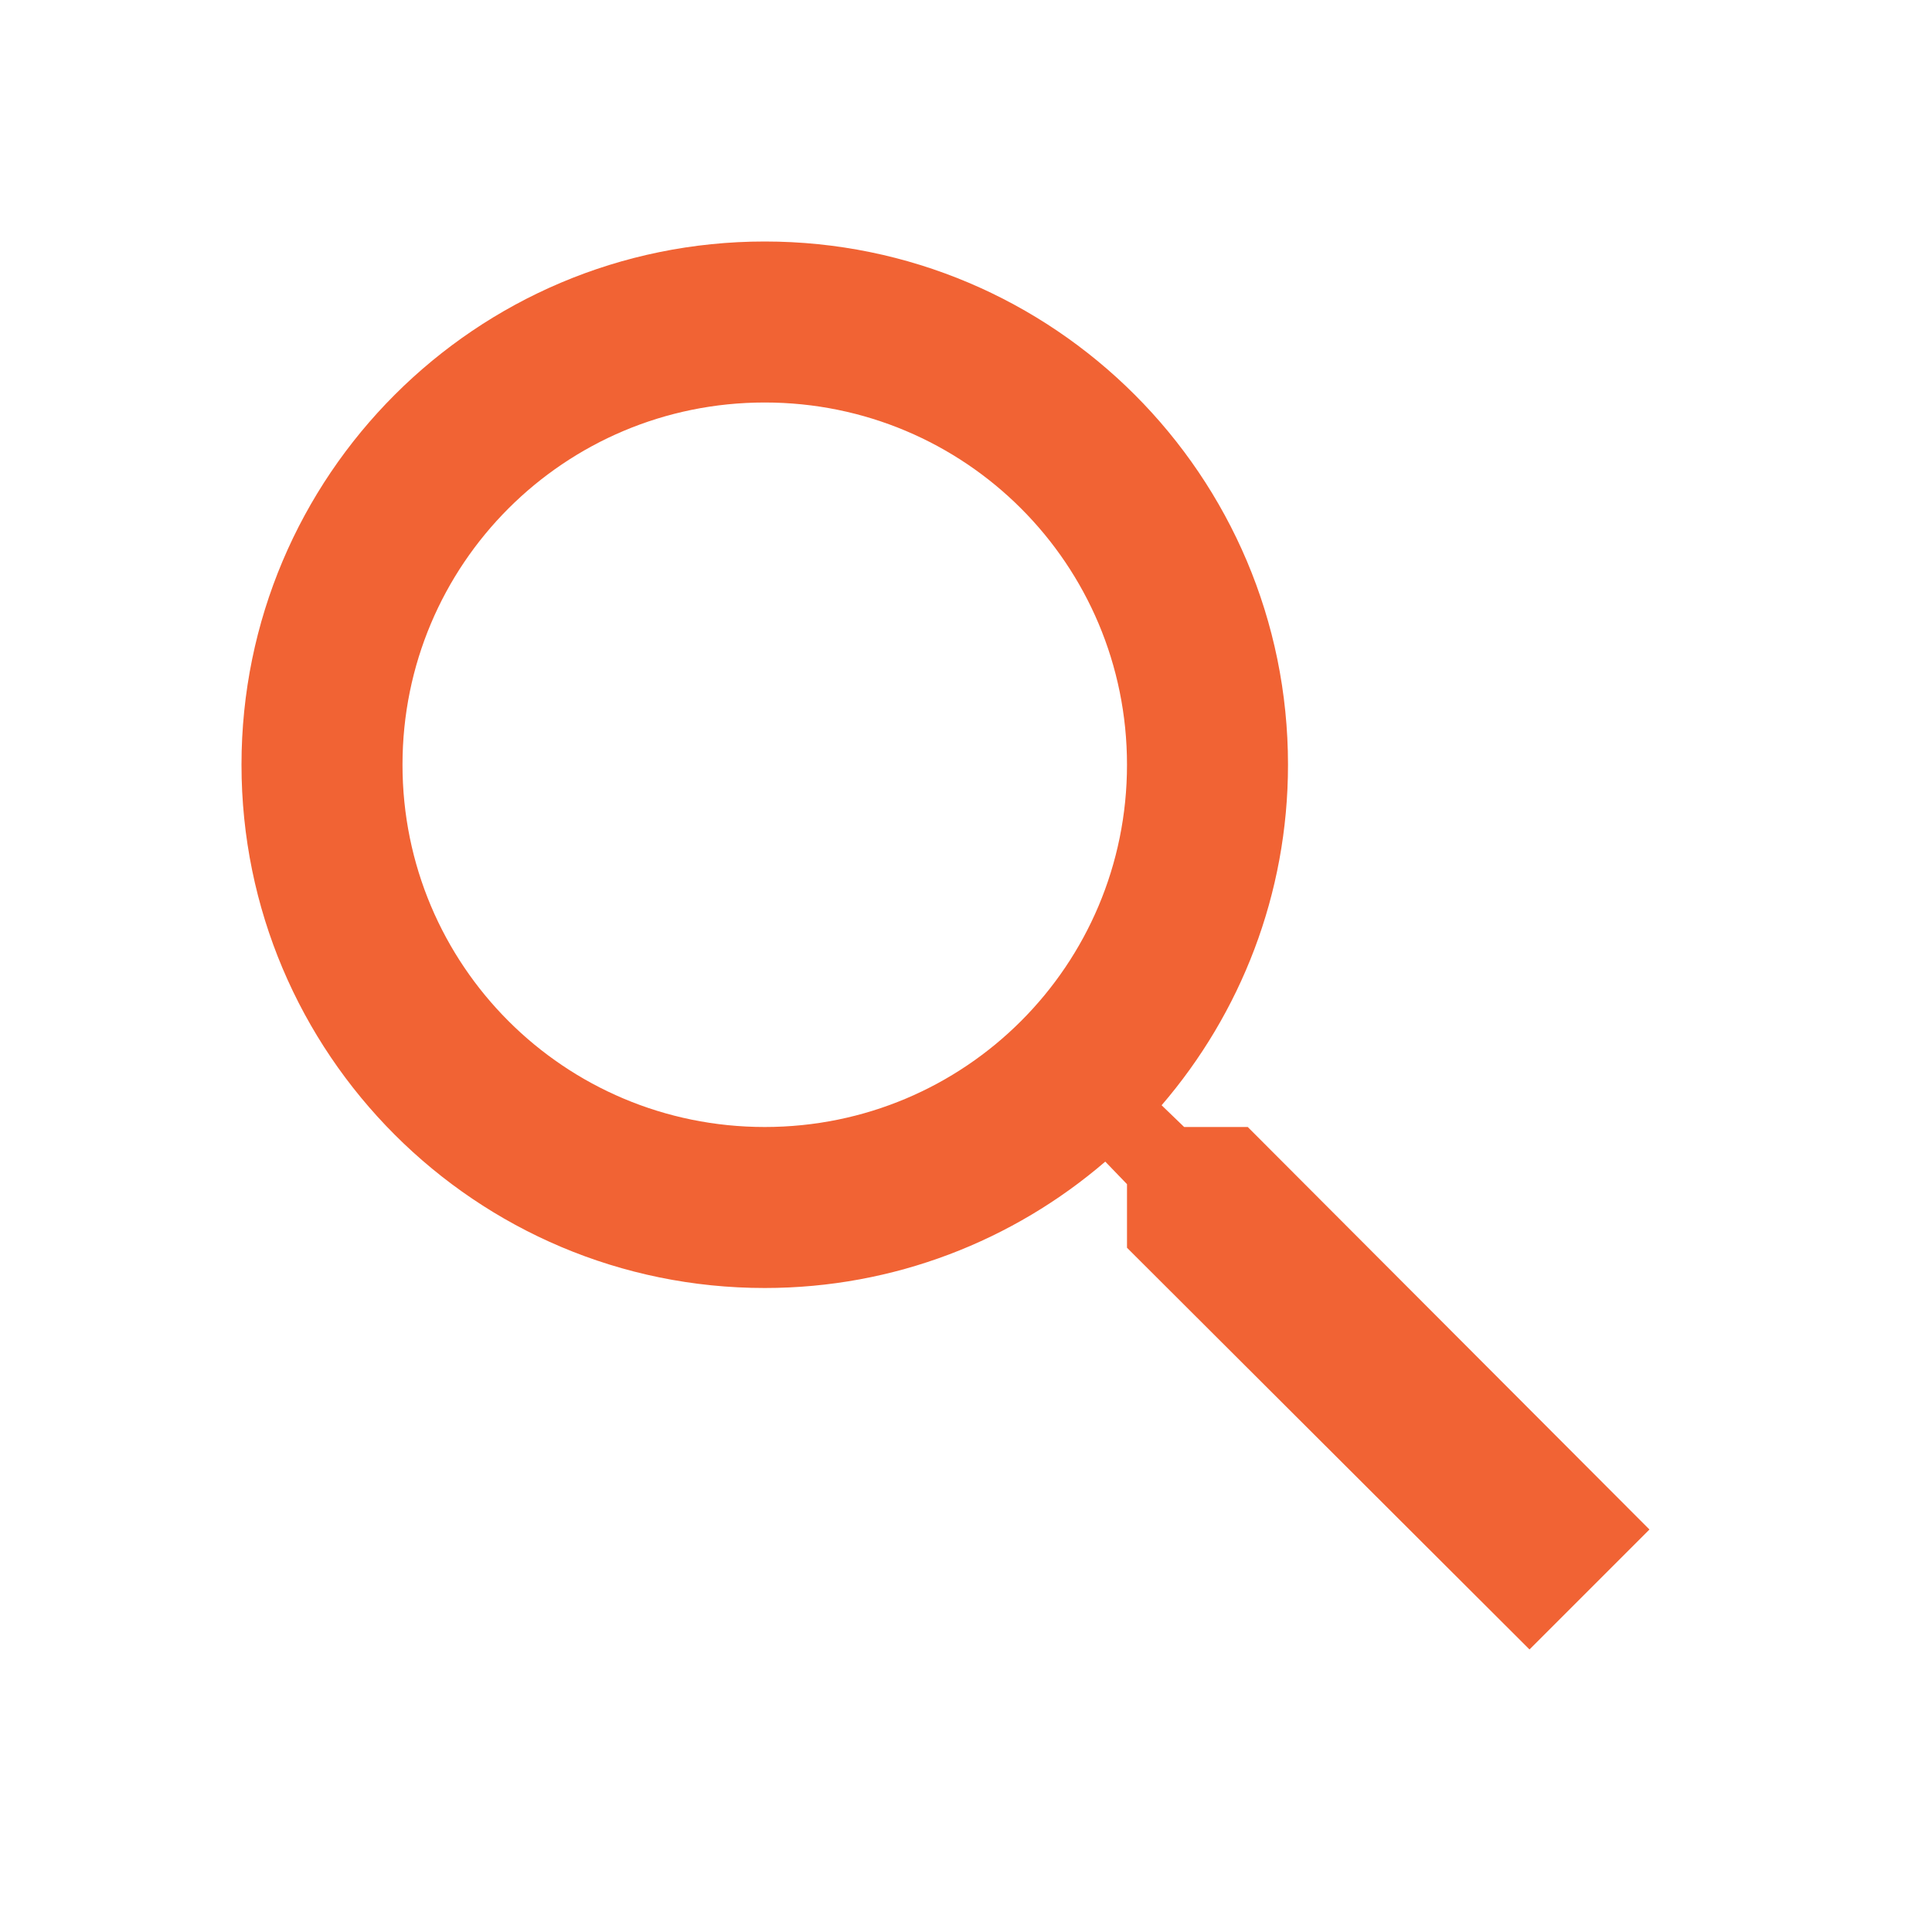
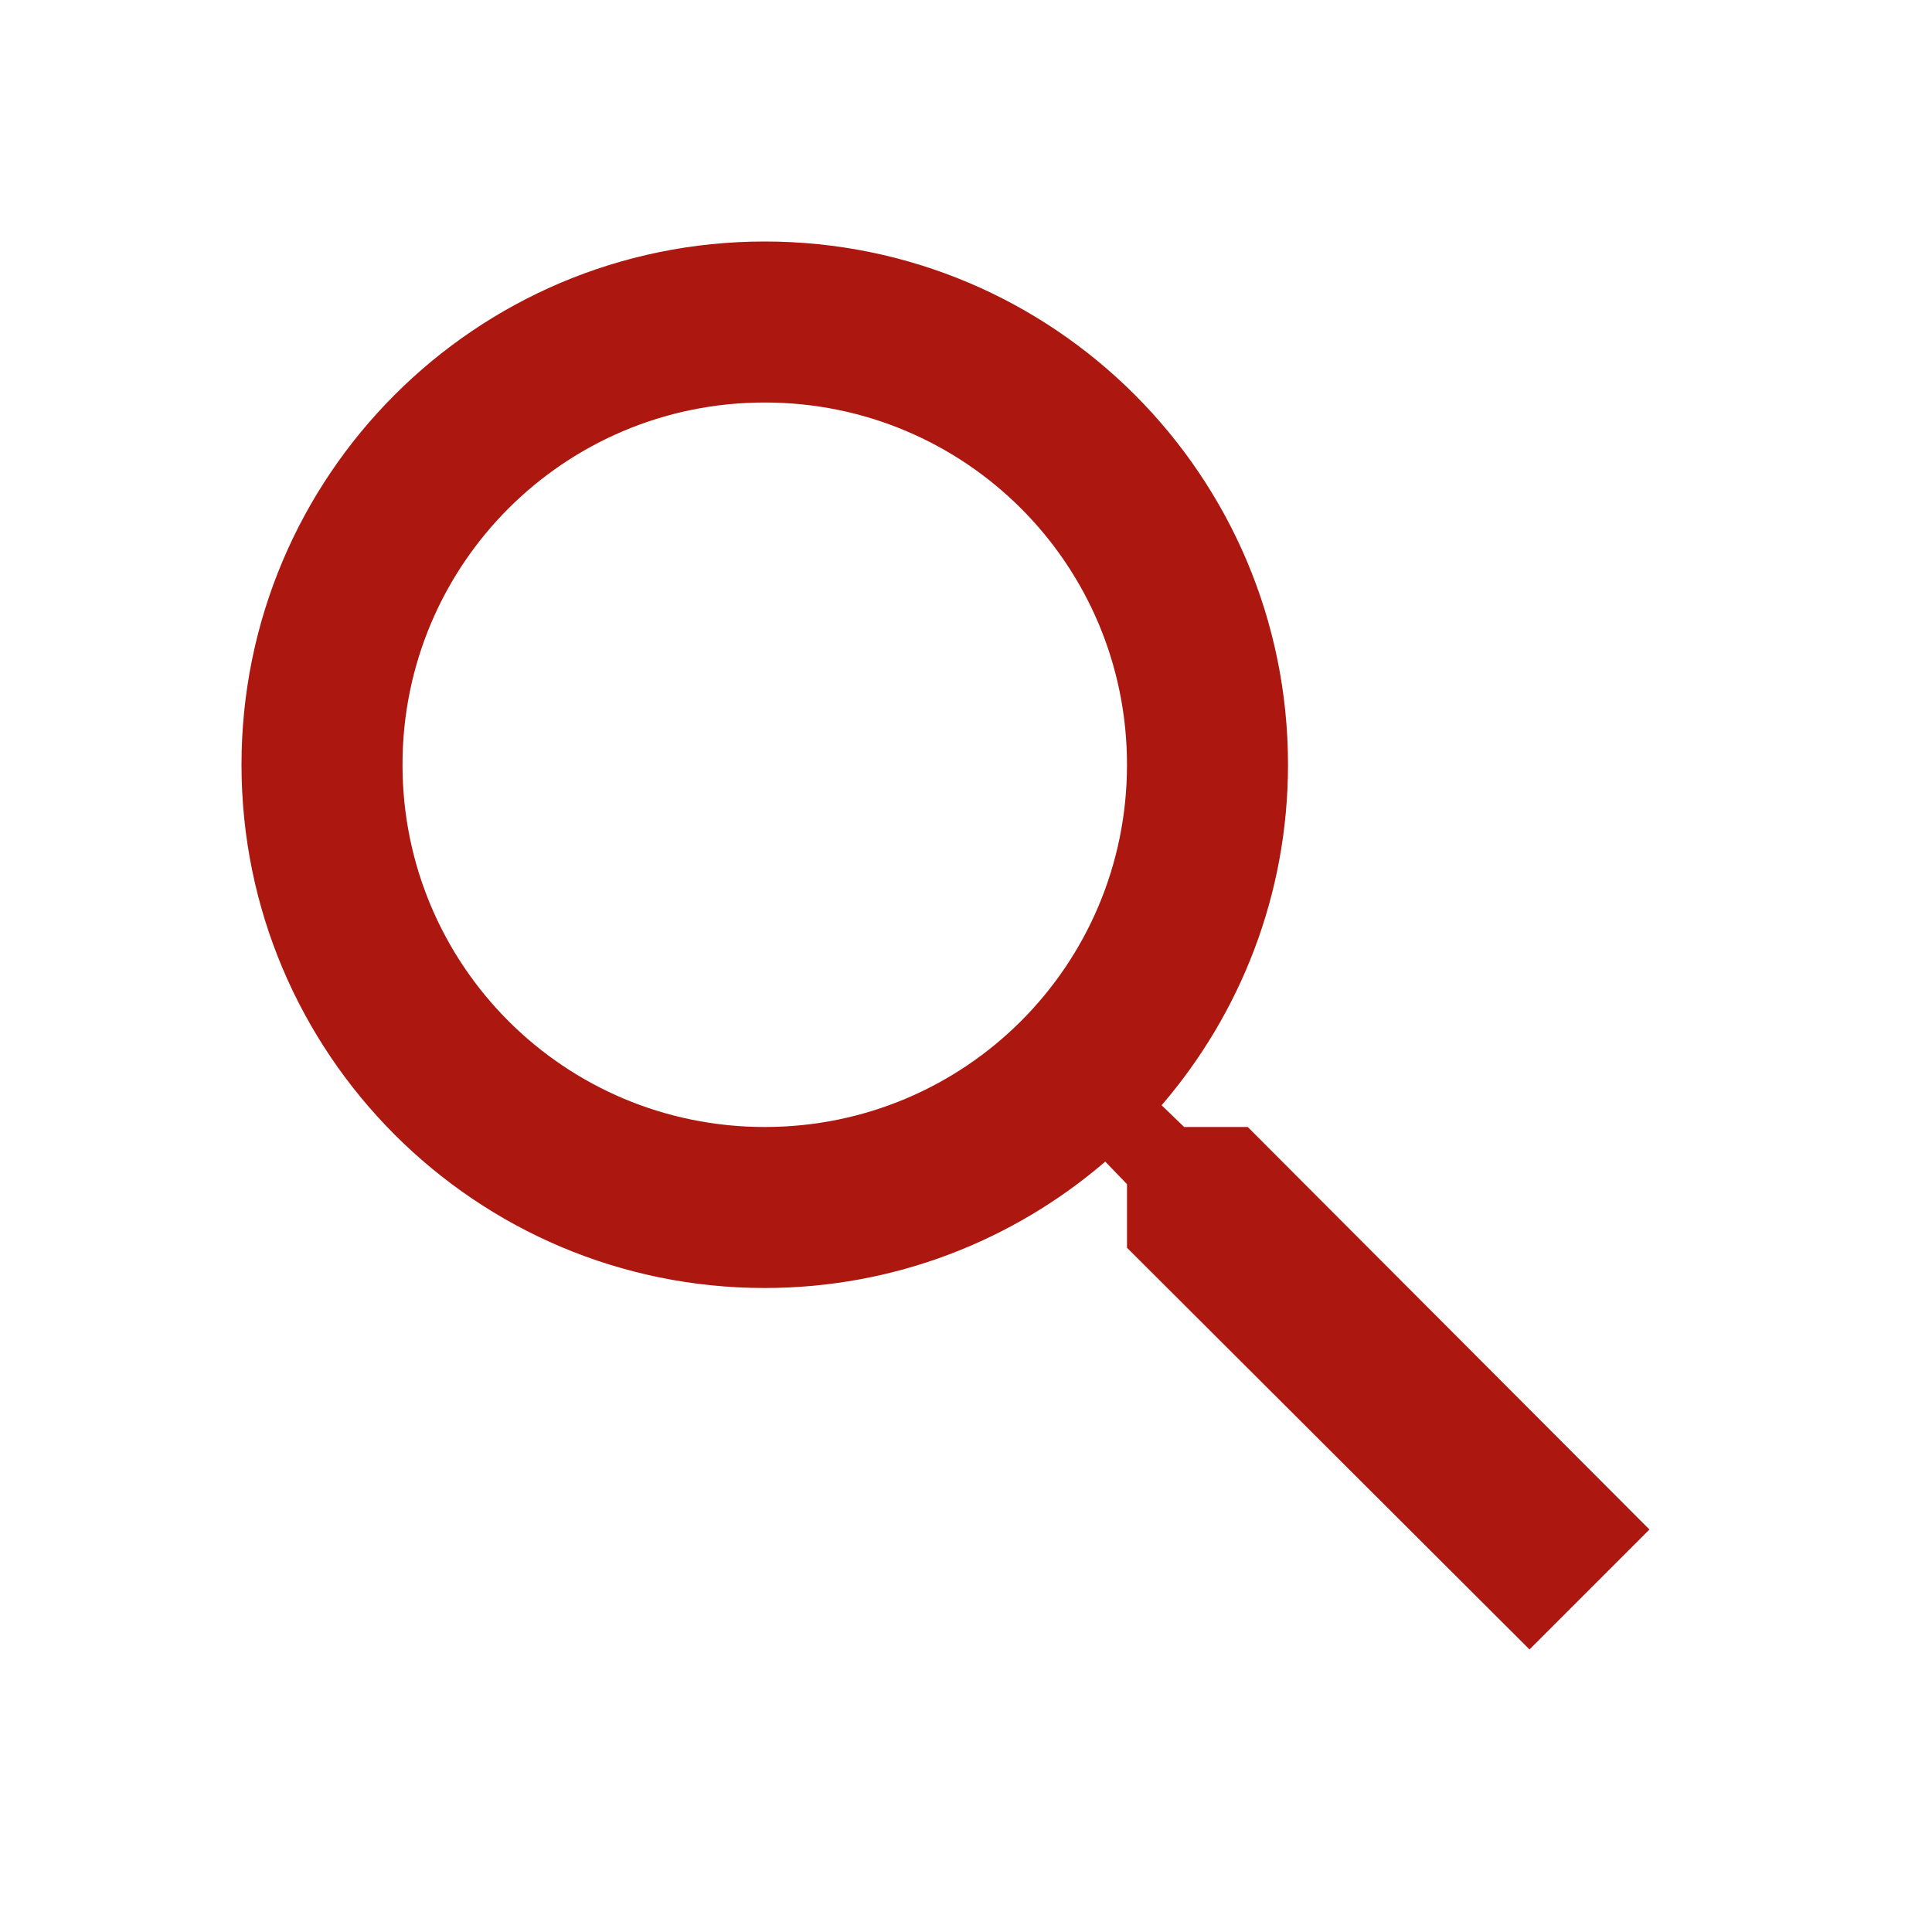
<svg xmlns="http://www.w3.org/2000/svg" width="24" height="24" viewBox="0 0 24 24">
-   <path d="M15.5 14h-.79l-.28-.27C15.41 12.59 16 11.11 16 9.5 16 5.91 13.09 3 9.5 3S3 5.91 3 9.5 5.91 16 9.5 16c1.61 0 3.09-.59 4.23-1.57l.27.28v.79l5 4.99L20.49 19l-4.99-5zm-6 0C7.01 14 5 11.99 5 9.5S7.01 5 9.5 5 14 7.01 14 9.5 11.99 14 9.5 14z" fill="#f16334" />
+   <path d="M15.5 14h-.79l-.28-.27C15.41 12.59 16 11.11 16 9.5 16 5.91 13.09 3 9.5 3S3 5.91 3 9.5 5.91 16 9.5 16c1.61 0 3.09-.59 4.23-1.57l.27.28v.79l5 4.99L20.49 19l-4.99-5zm-6 0C7.01 14 5 11.99 5 9.5S7.01 5 9.5 5 14 7.01 14 9.5 11.99 14 9.5 14z" fill="#ac1710" />
  <path d="M0 0h24v24H0z" fill="none" />
</svg>
